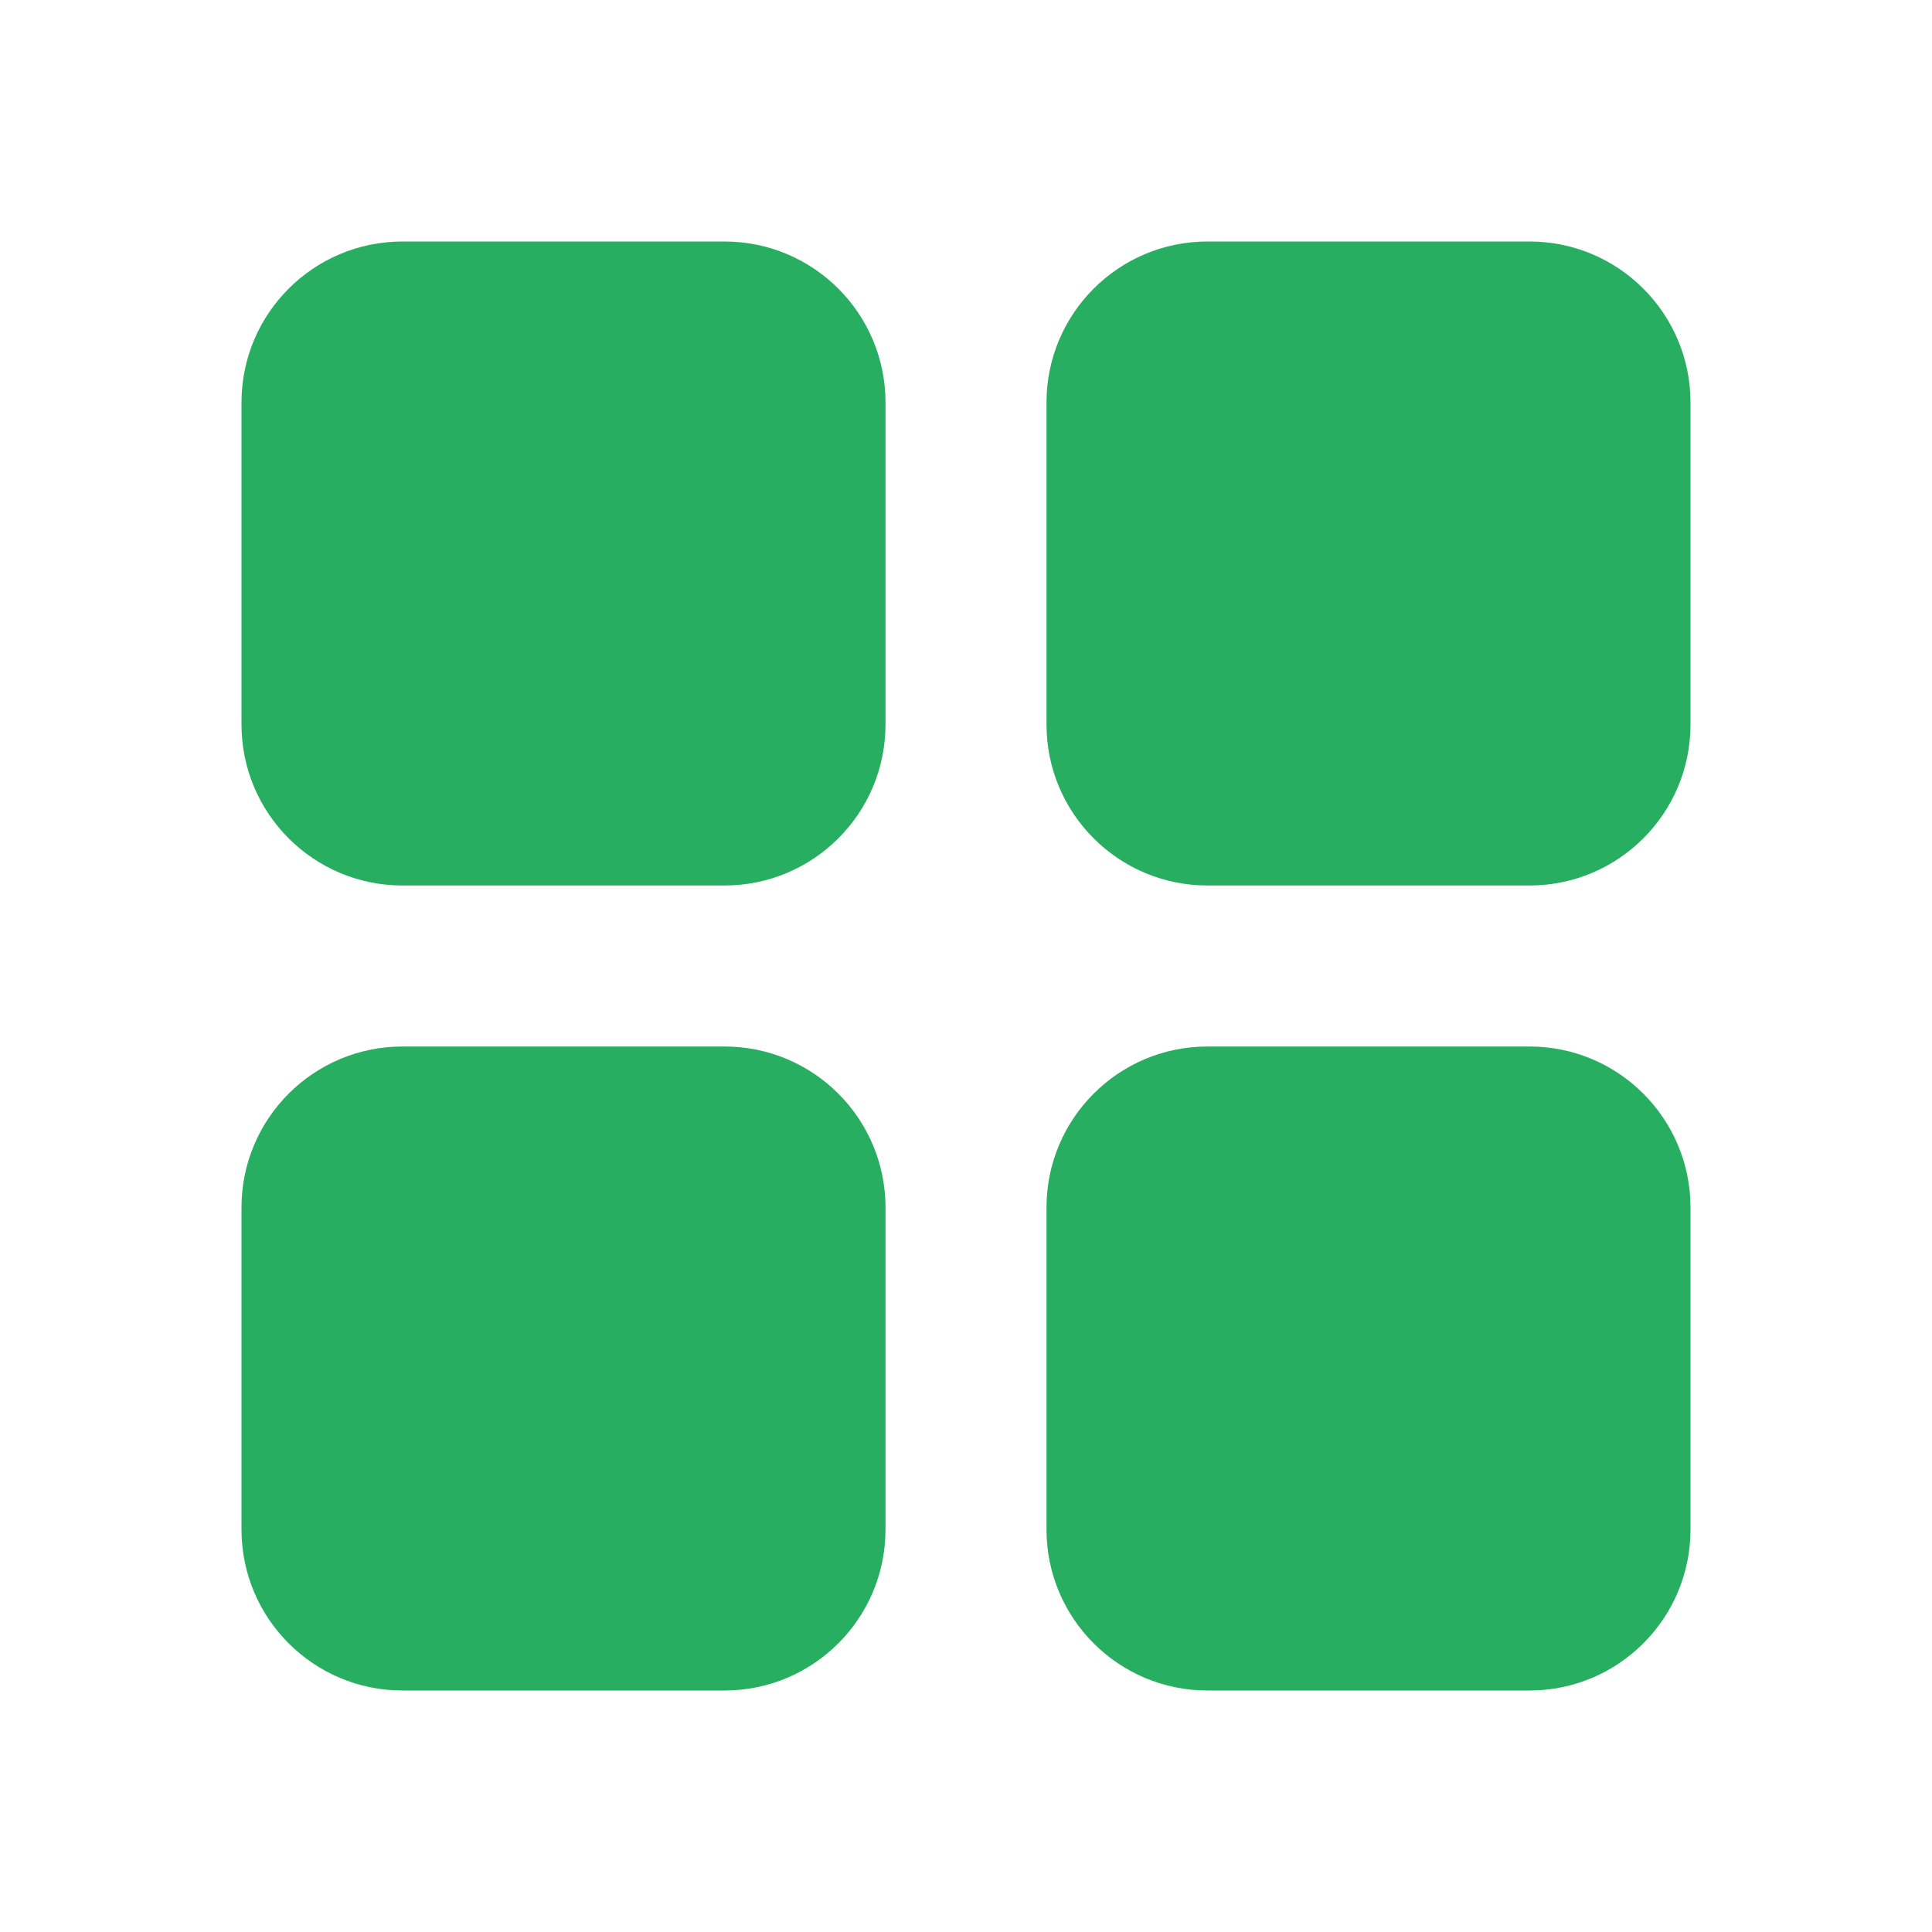
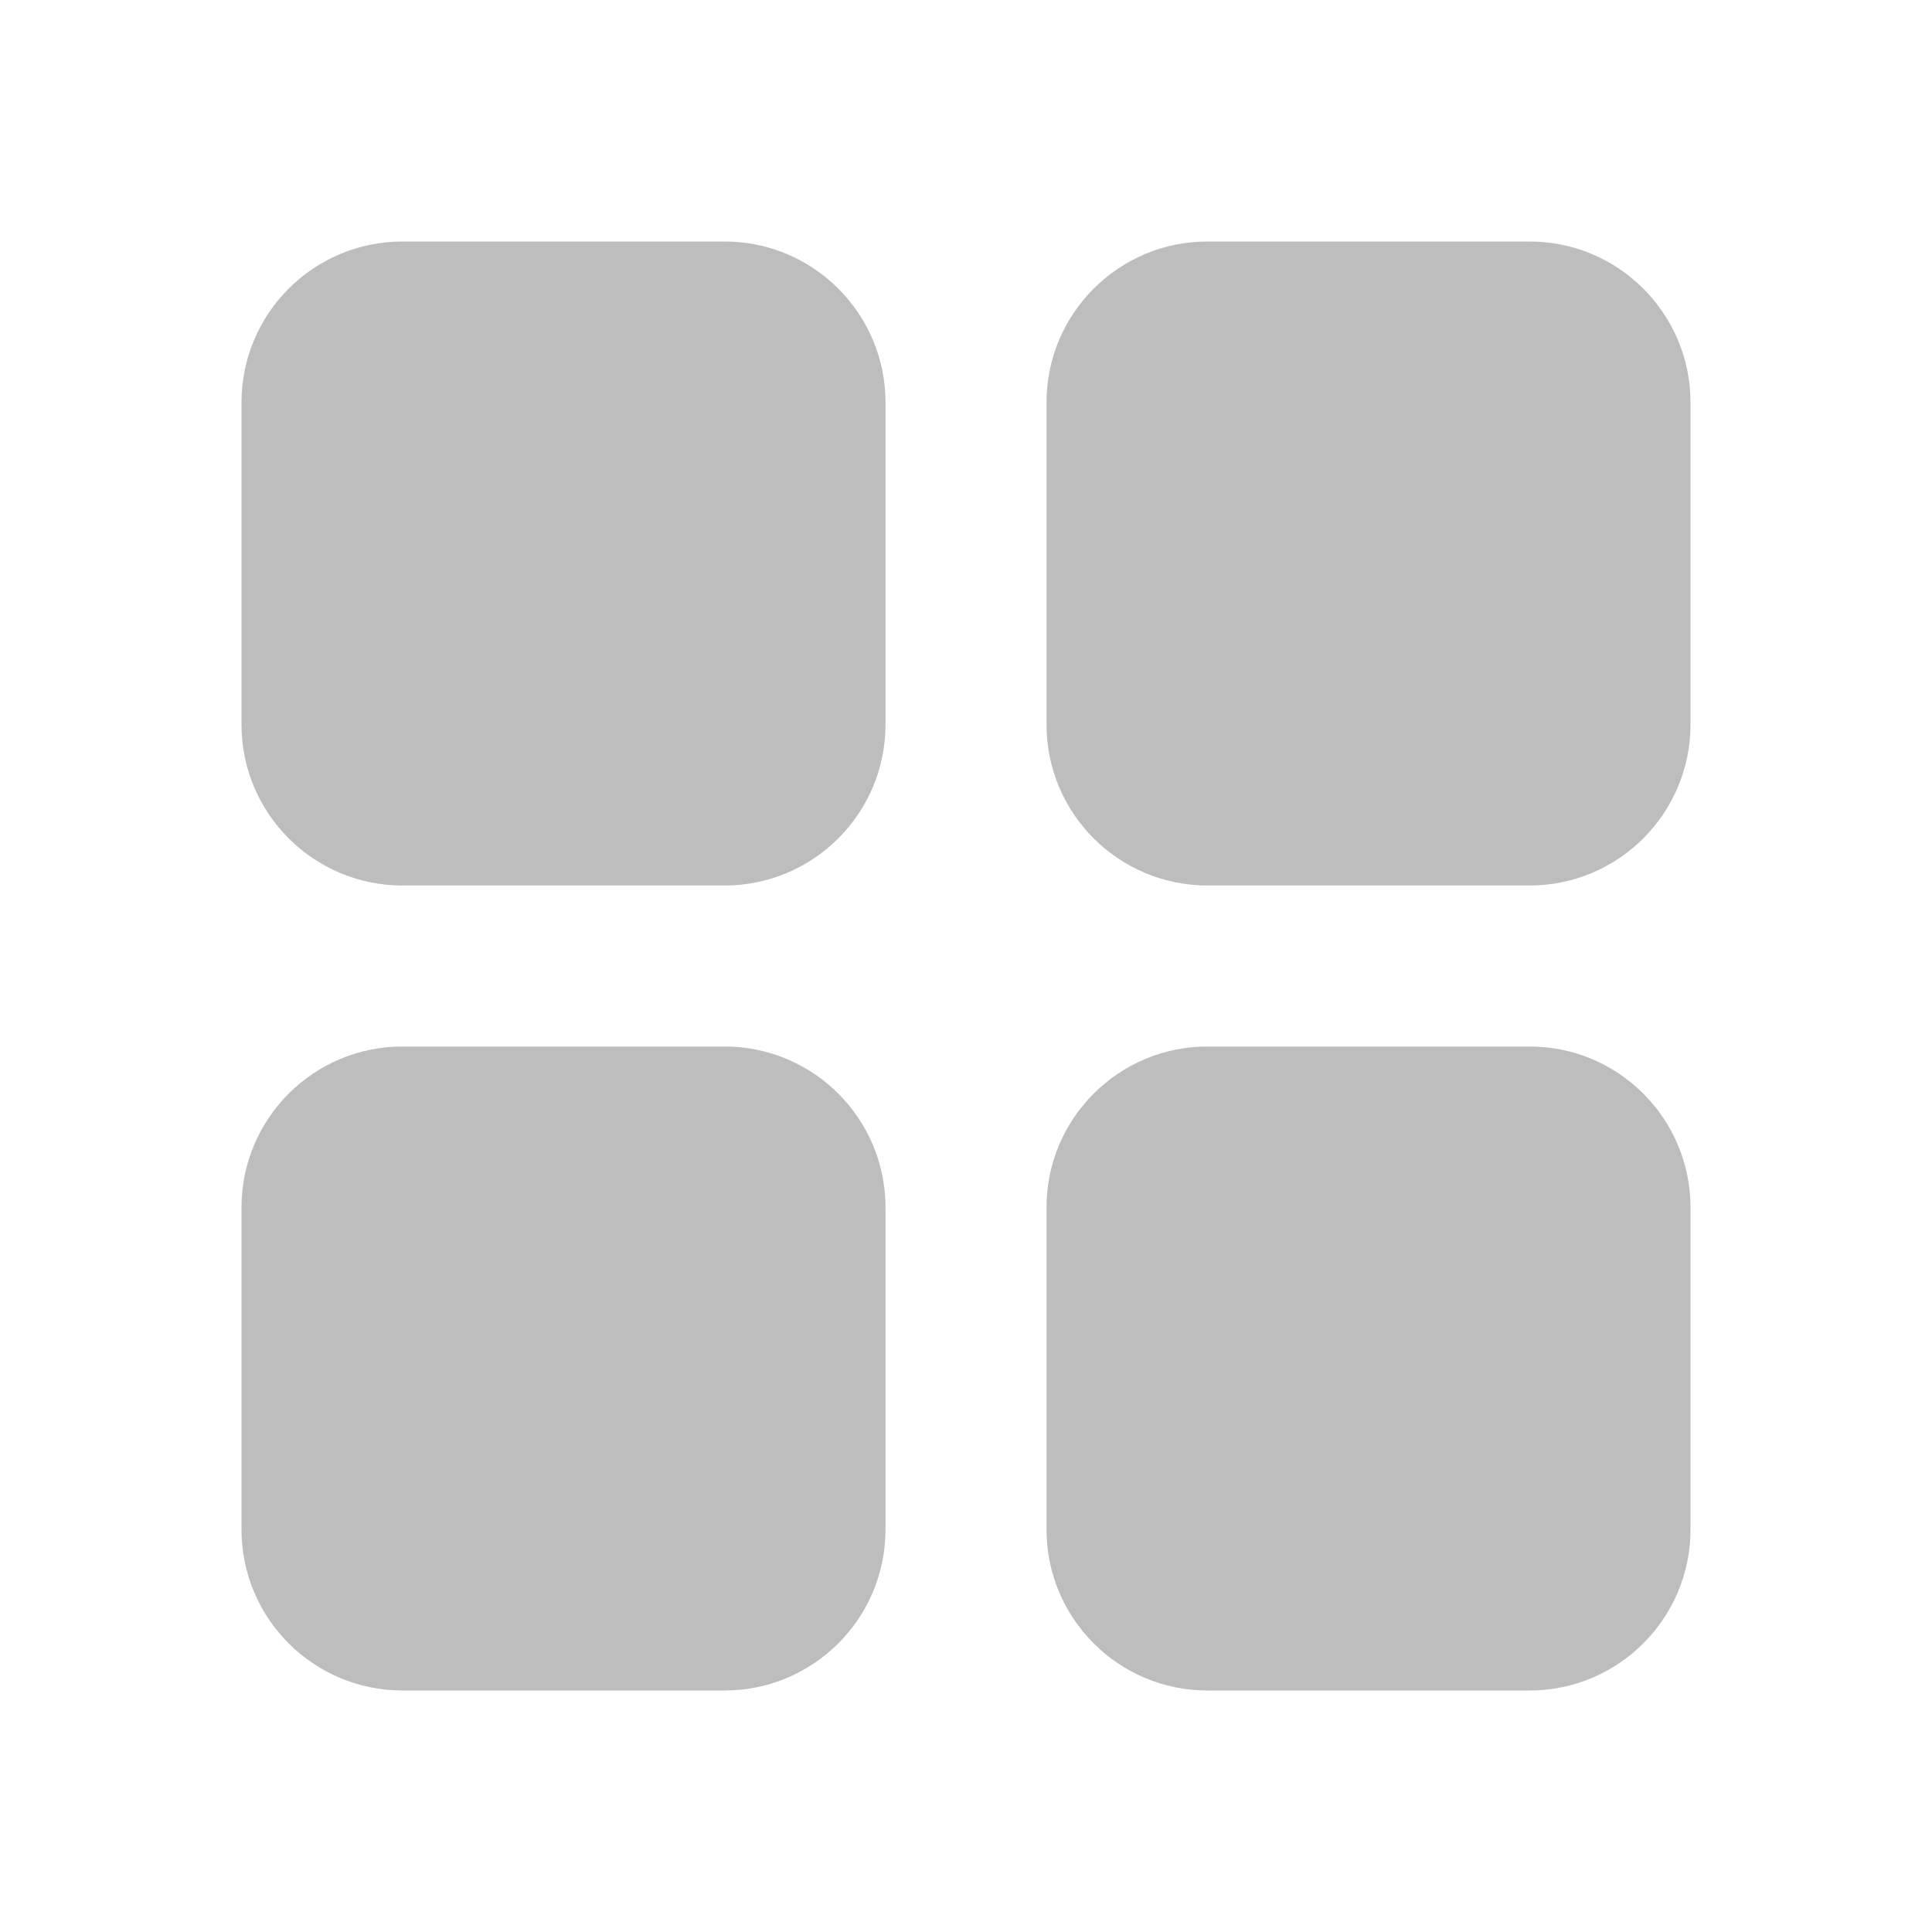
<svg xmlns="http://www.w3.org/2000/svg" width="24" height="24" viewBox="0 0 24 24" fill="none">
-   <rect x="3" y="3" width="8" height="8" rx="2" fill="#27AE60" />
-   <rect x="13" y="3" width="8" height="8" rx="2" fill="#27AE60" />
-   <rect x="13" y="13" width="8" height="8" rx="2" fill="#27AE60" />
-   <rect x="3" y="13" width="8" height="8" rx="2" fill="#27AE60" />
+   <rect x="3" y="3" width="8" height="8" rx="2" fill="#BDBDBD" />
+   <rect x="13" y="3" width="8" height="8" rx="2" fill="#BDBDBD" />
+   <rect x="13" y="13" width="8" height="8" rx="2" fill="#BDBDBD" />
+   <rect x="3" y="13" width="8" height="8" rx="2" fill="#BDBDBD" />
</svg>
